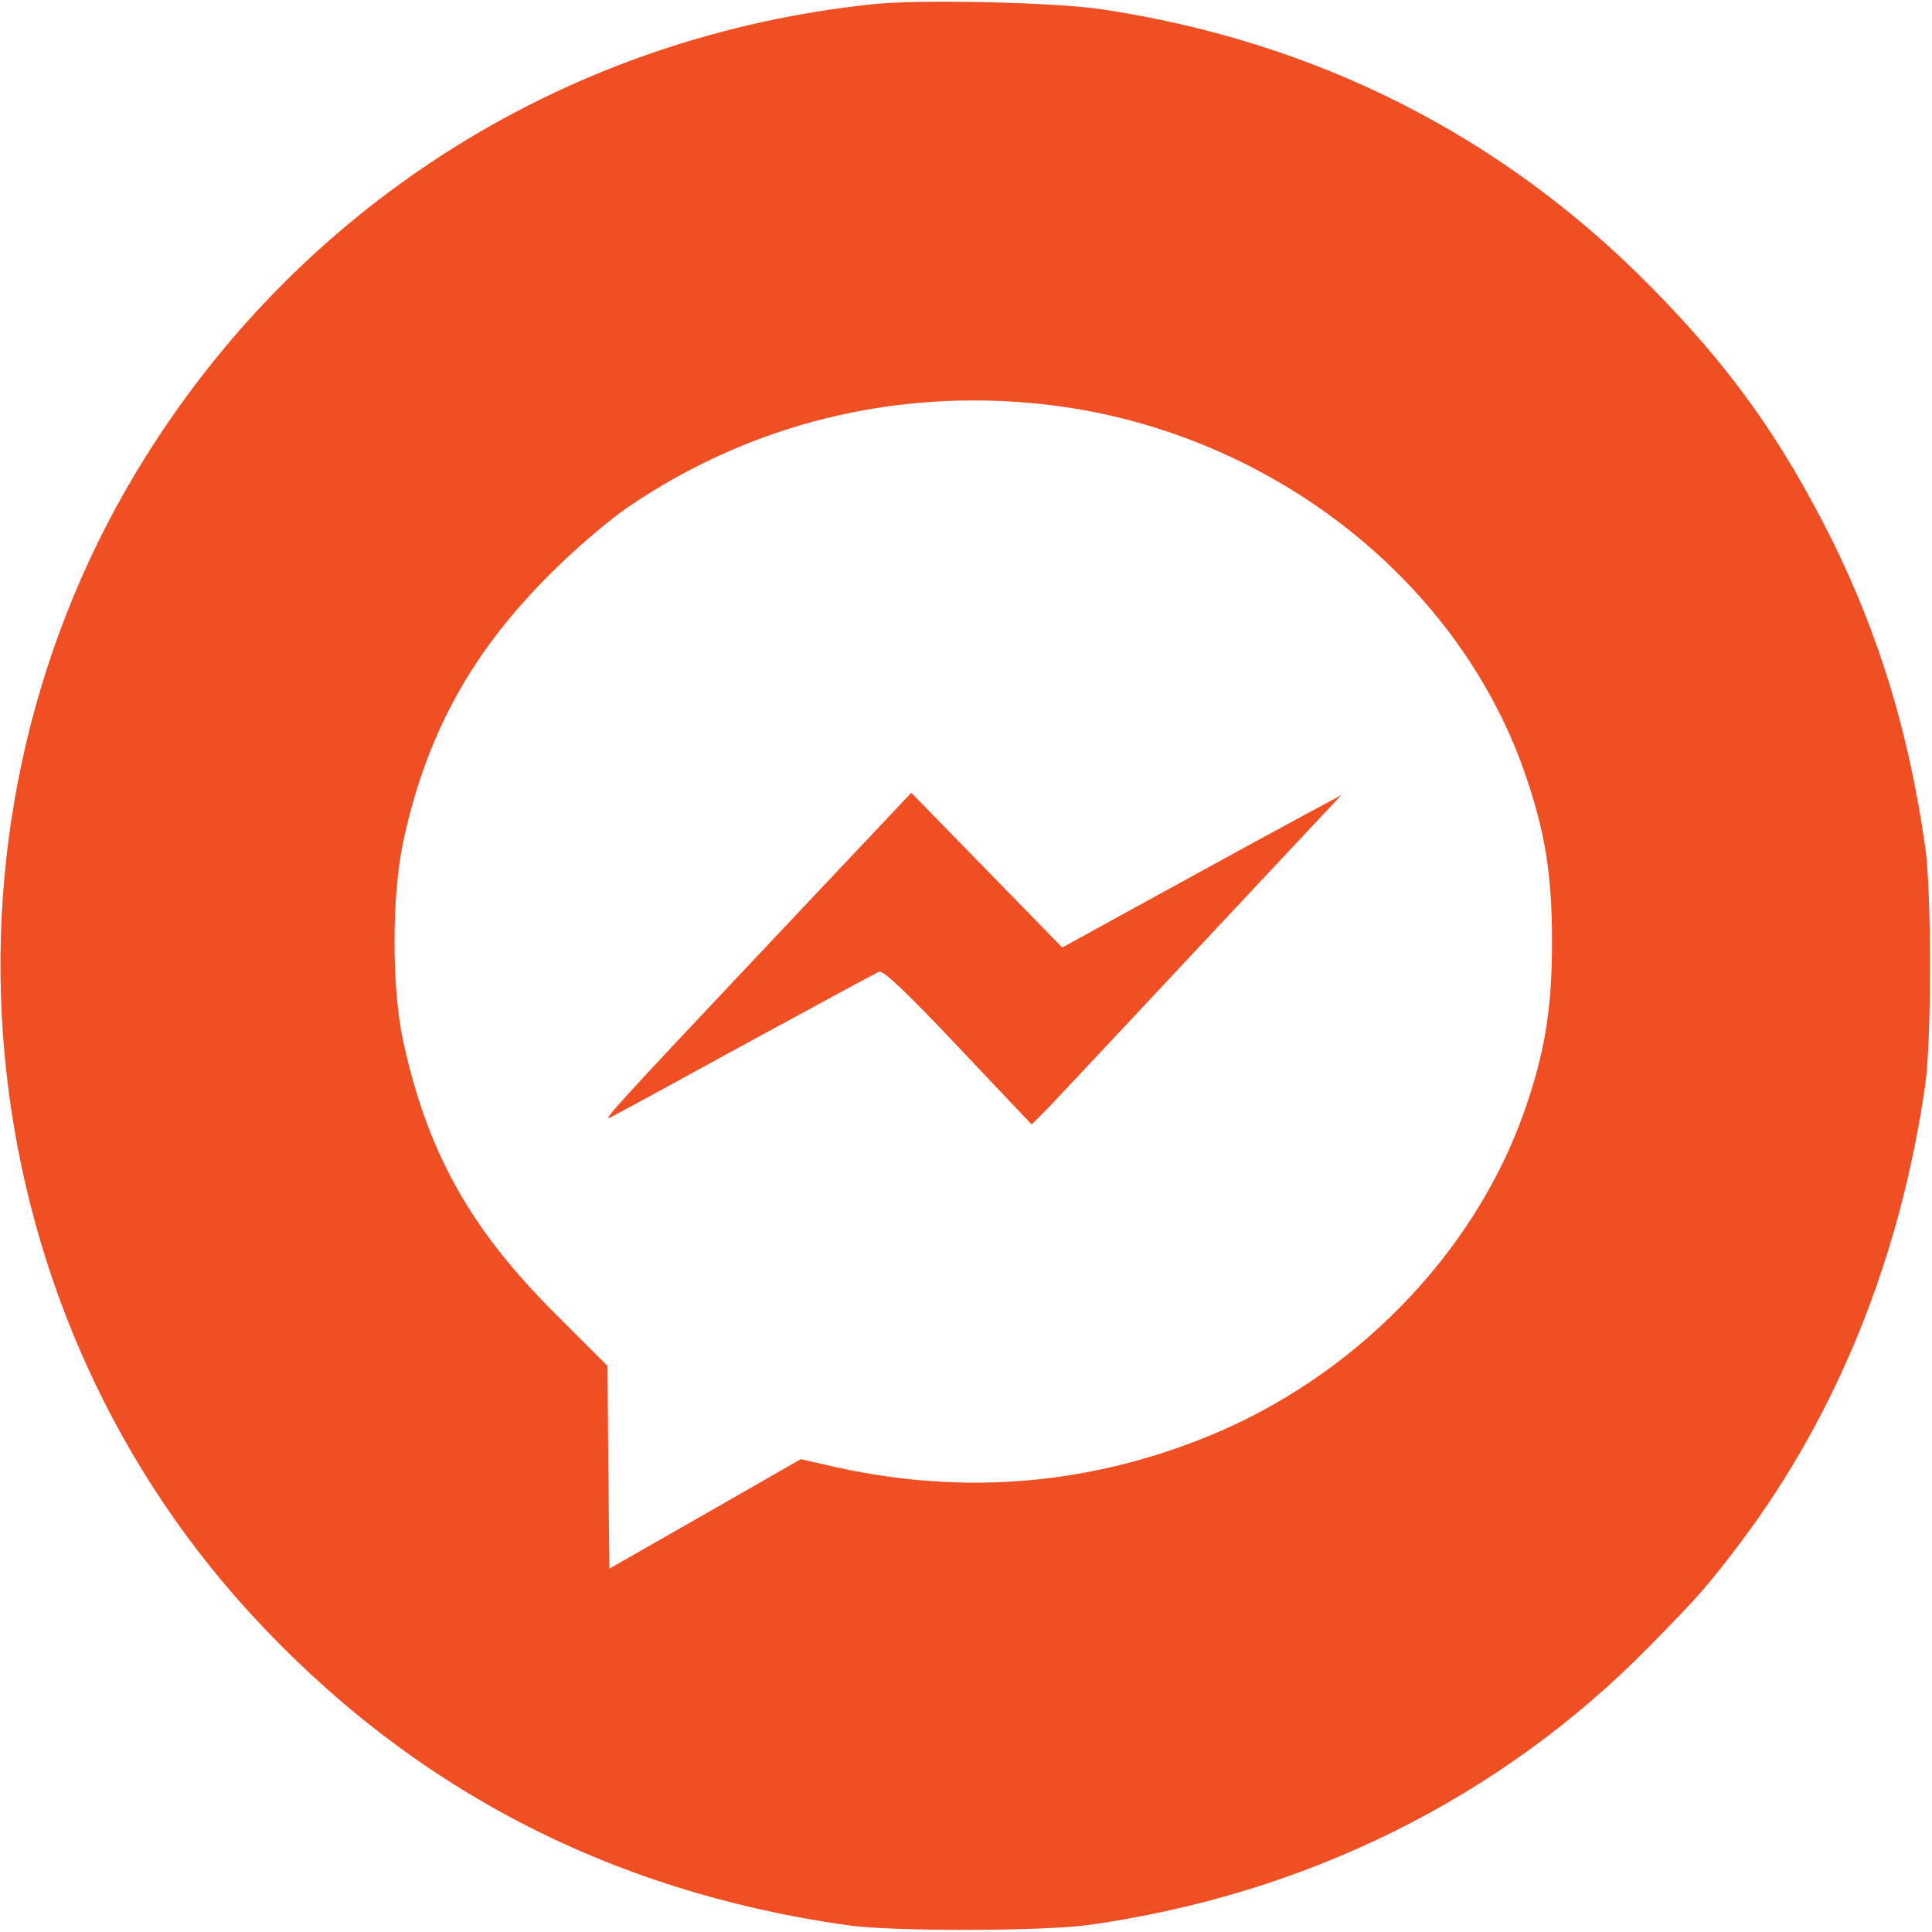
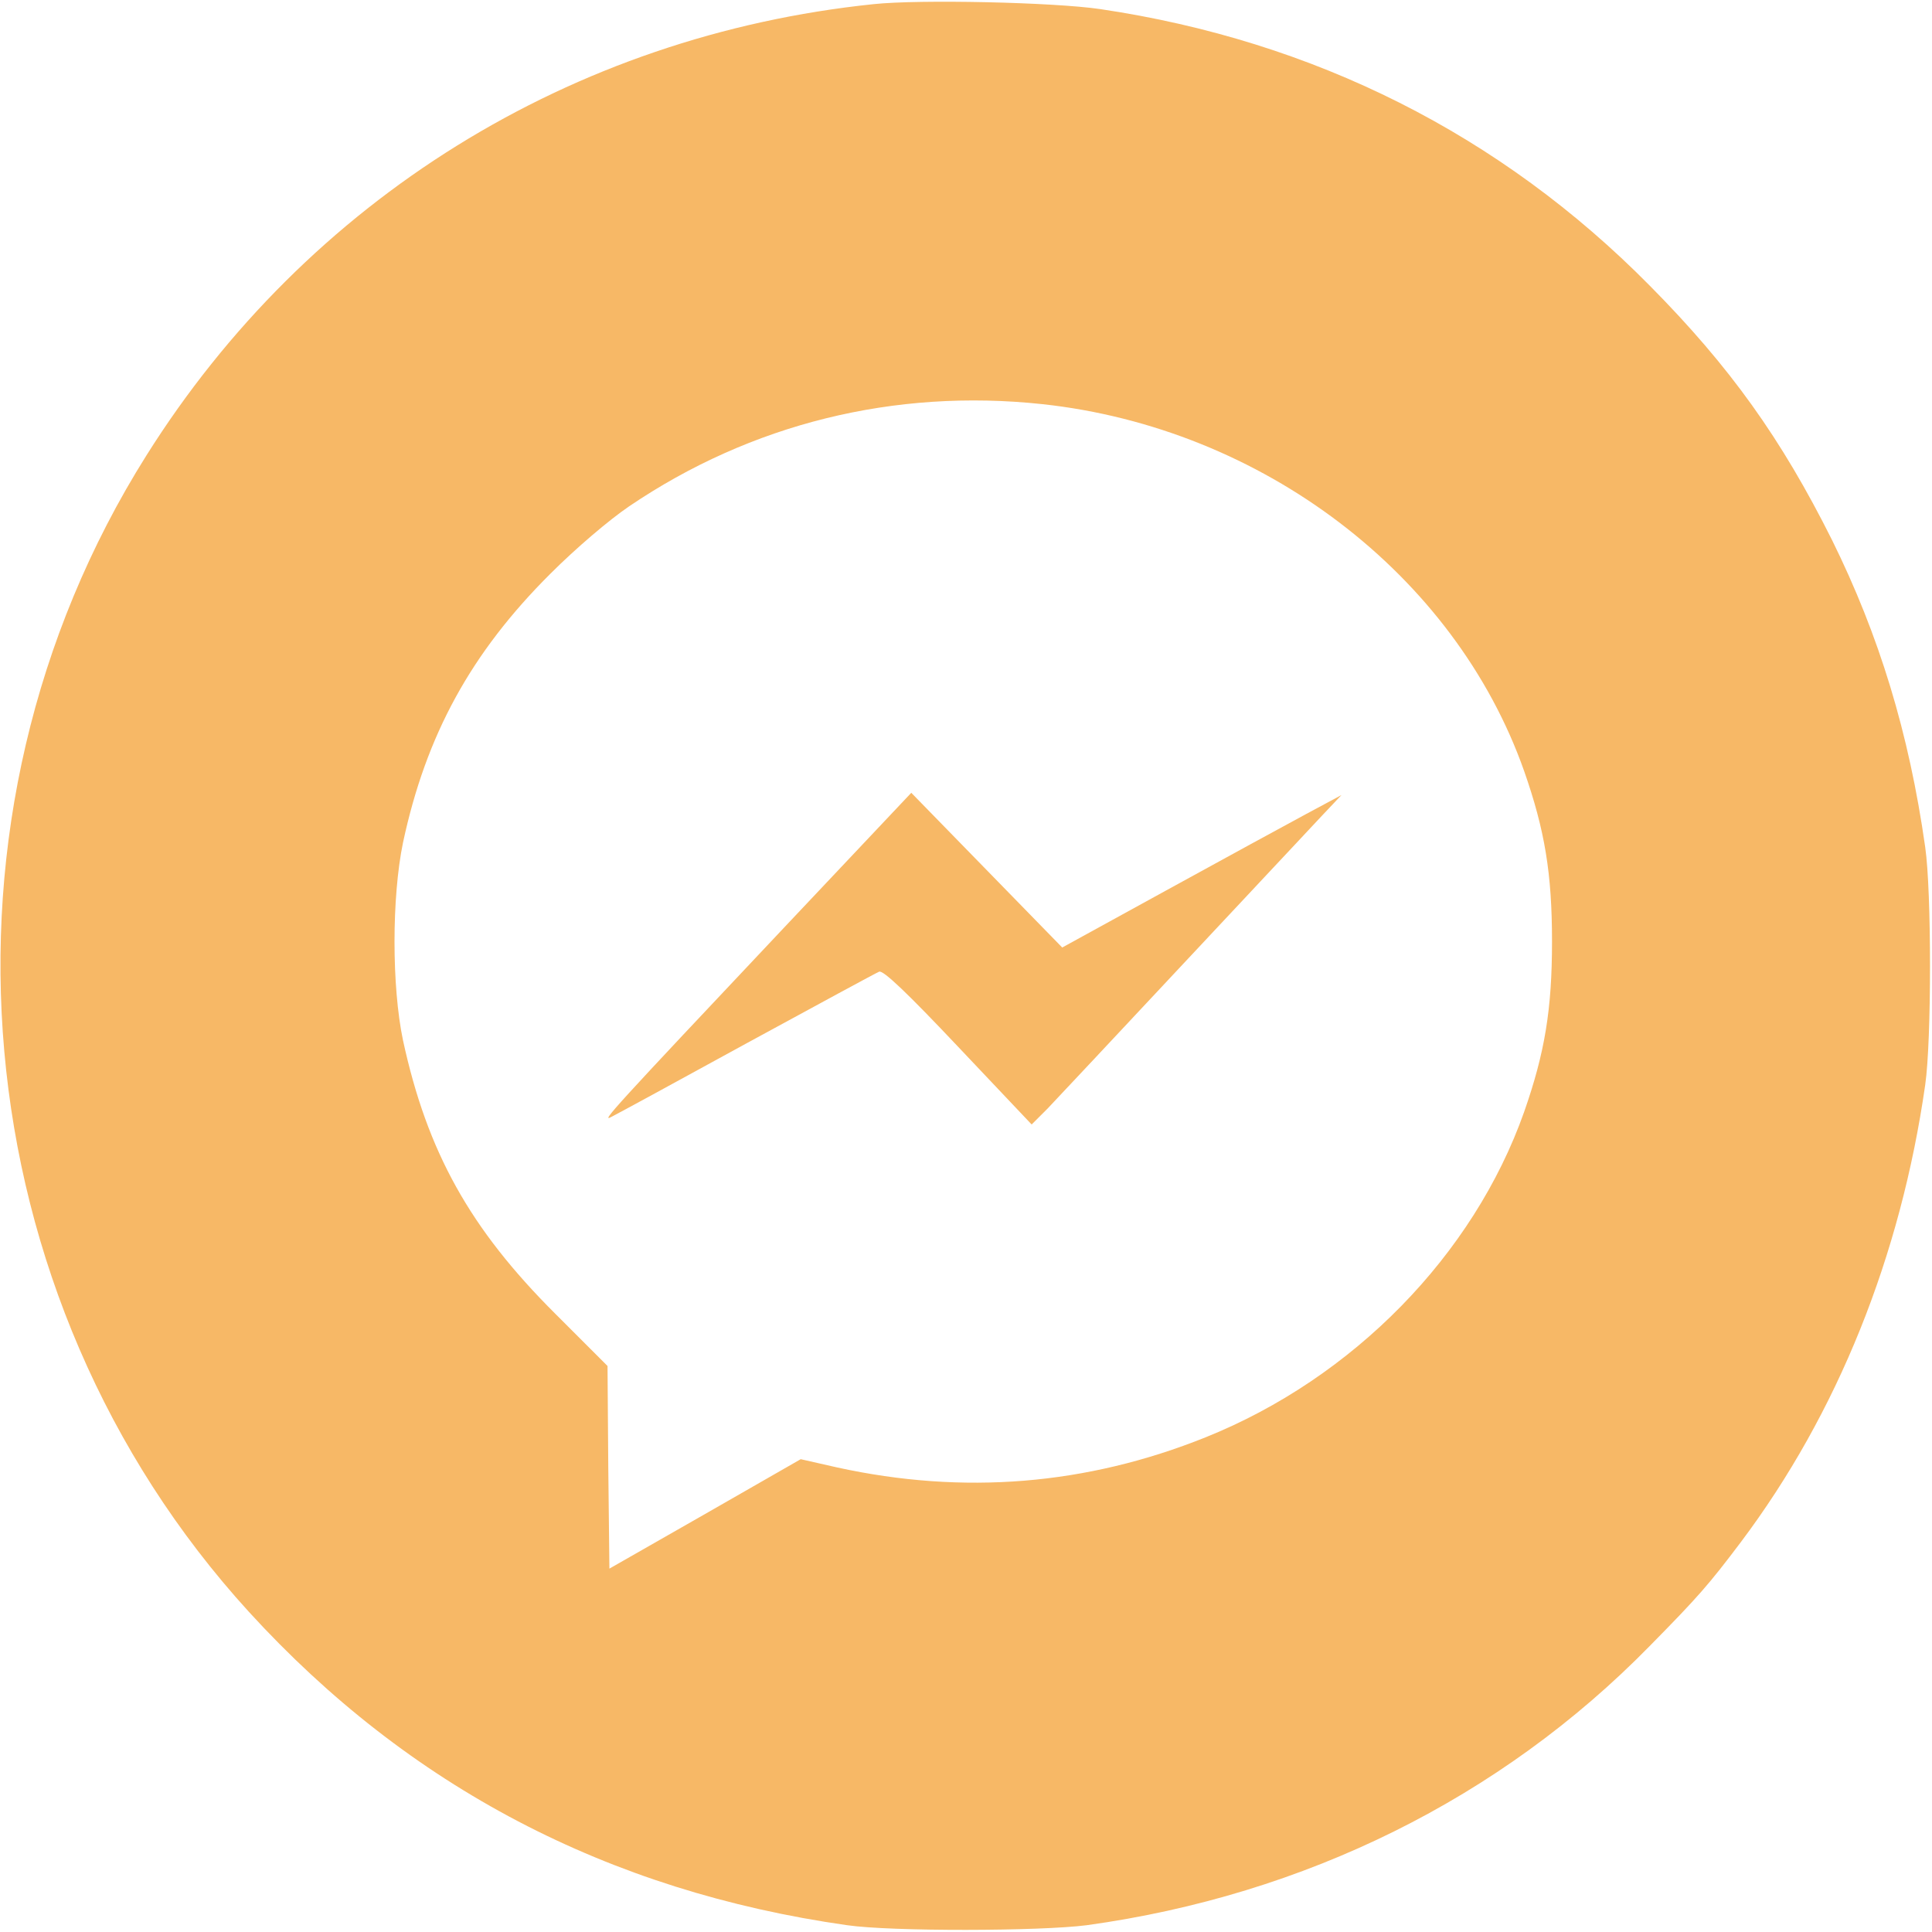
<svg xmlns="http://www.w3.org/2000/svg" version="1.0" width="512pt" height="512pt" viewBox="0 0 512 512" preserveAspectRatio="xMidYMid meet">
-   <g transform="translate(0,512) scale(0.1,-0.1)" fill="#F04E23" stroke="none">
+   <g transform="translate(0,512) scale(0.1,-0.1)" fill="#f7b866" stroke="none">
    <path d="M2315 5109 c-800 -83 -1501 -518 -1927 -1196 -604 -960 -491 -2229 272 -3065 423 -463 951 -740 1585 -830 118 -17 511 -16 635 0 579 80 1097 337 1491 739 130 132 157 163 243 277 256 341 423 757 488 1211 17 118 17 512 0 630 -43 303 -122 561 -247 814 -134 268 -270 459 -483 674 -395 400 -889 649 -1457 733 -123 18 -478 26 -600 13z m447 -1060 c583 -63 1093 -451 1277 -972 55 -157 74 -272 74 -452 0 -180 -19 -295 -74 -452 -134 -379 -453 -705 -844 -862 -316 -127 -642 -153 -976 -80 l-97 22 -253 -145 -254 -145 -3 268 -2 269 -138 138 c-227 226 -340 430 -404 725 -30 143 -30 379 0 524 61 285 180 503 391 713 67 67 155 142 208 178 323 219 703 313 1095 271z" />
    <path d="M2080 2664 c-463 -491 -488 -519 -460 -504 14 7 176 95 360 196 184 100 342 186 350 189 11 4 75 -57 210 -200 l194 -205 42 42 c23 24 184 196 359 383 175 187 341 364 369 394 l51 54 -95 -51 c-52 -28 -219 -119 -370 -202 l-275 -151 -200 205 -200 205 -335 -355z" />
  </g>
</svg>
